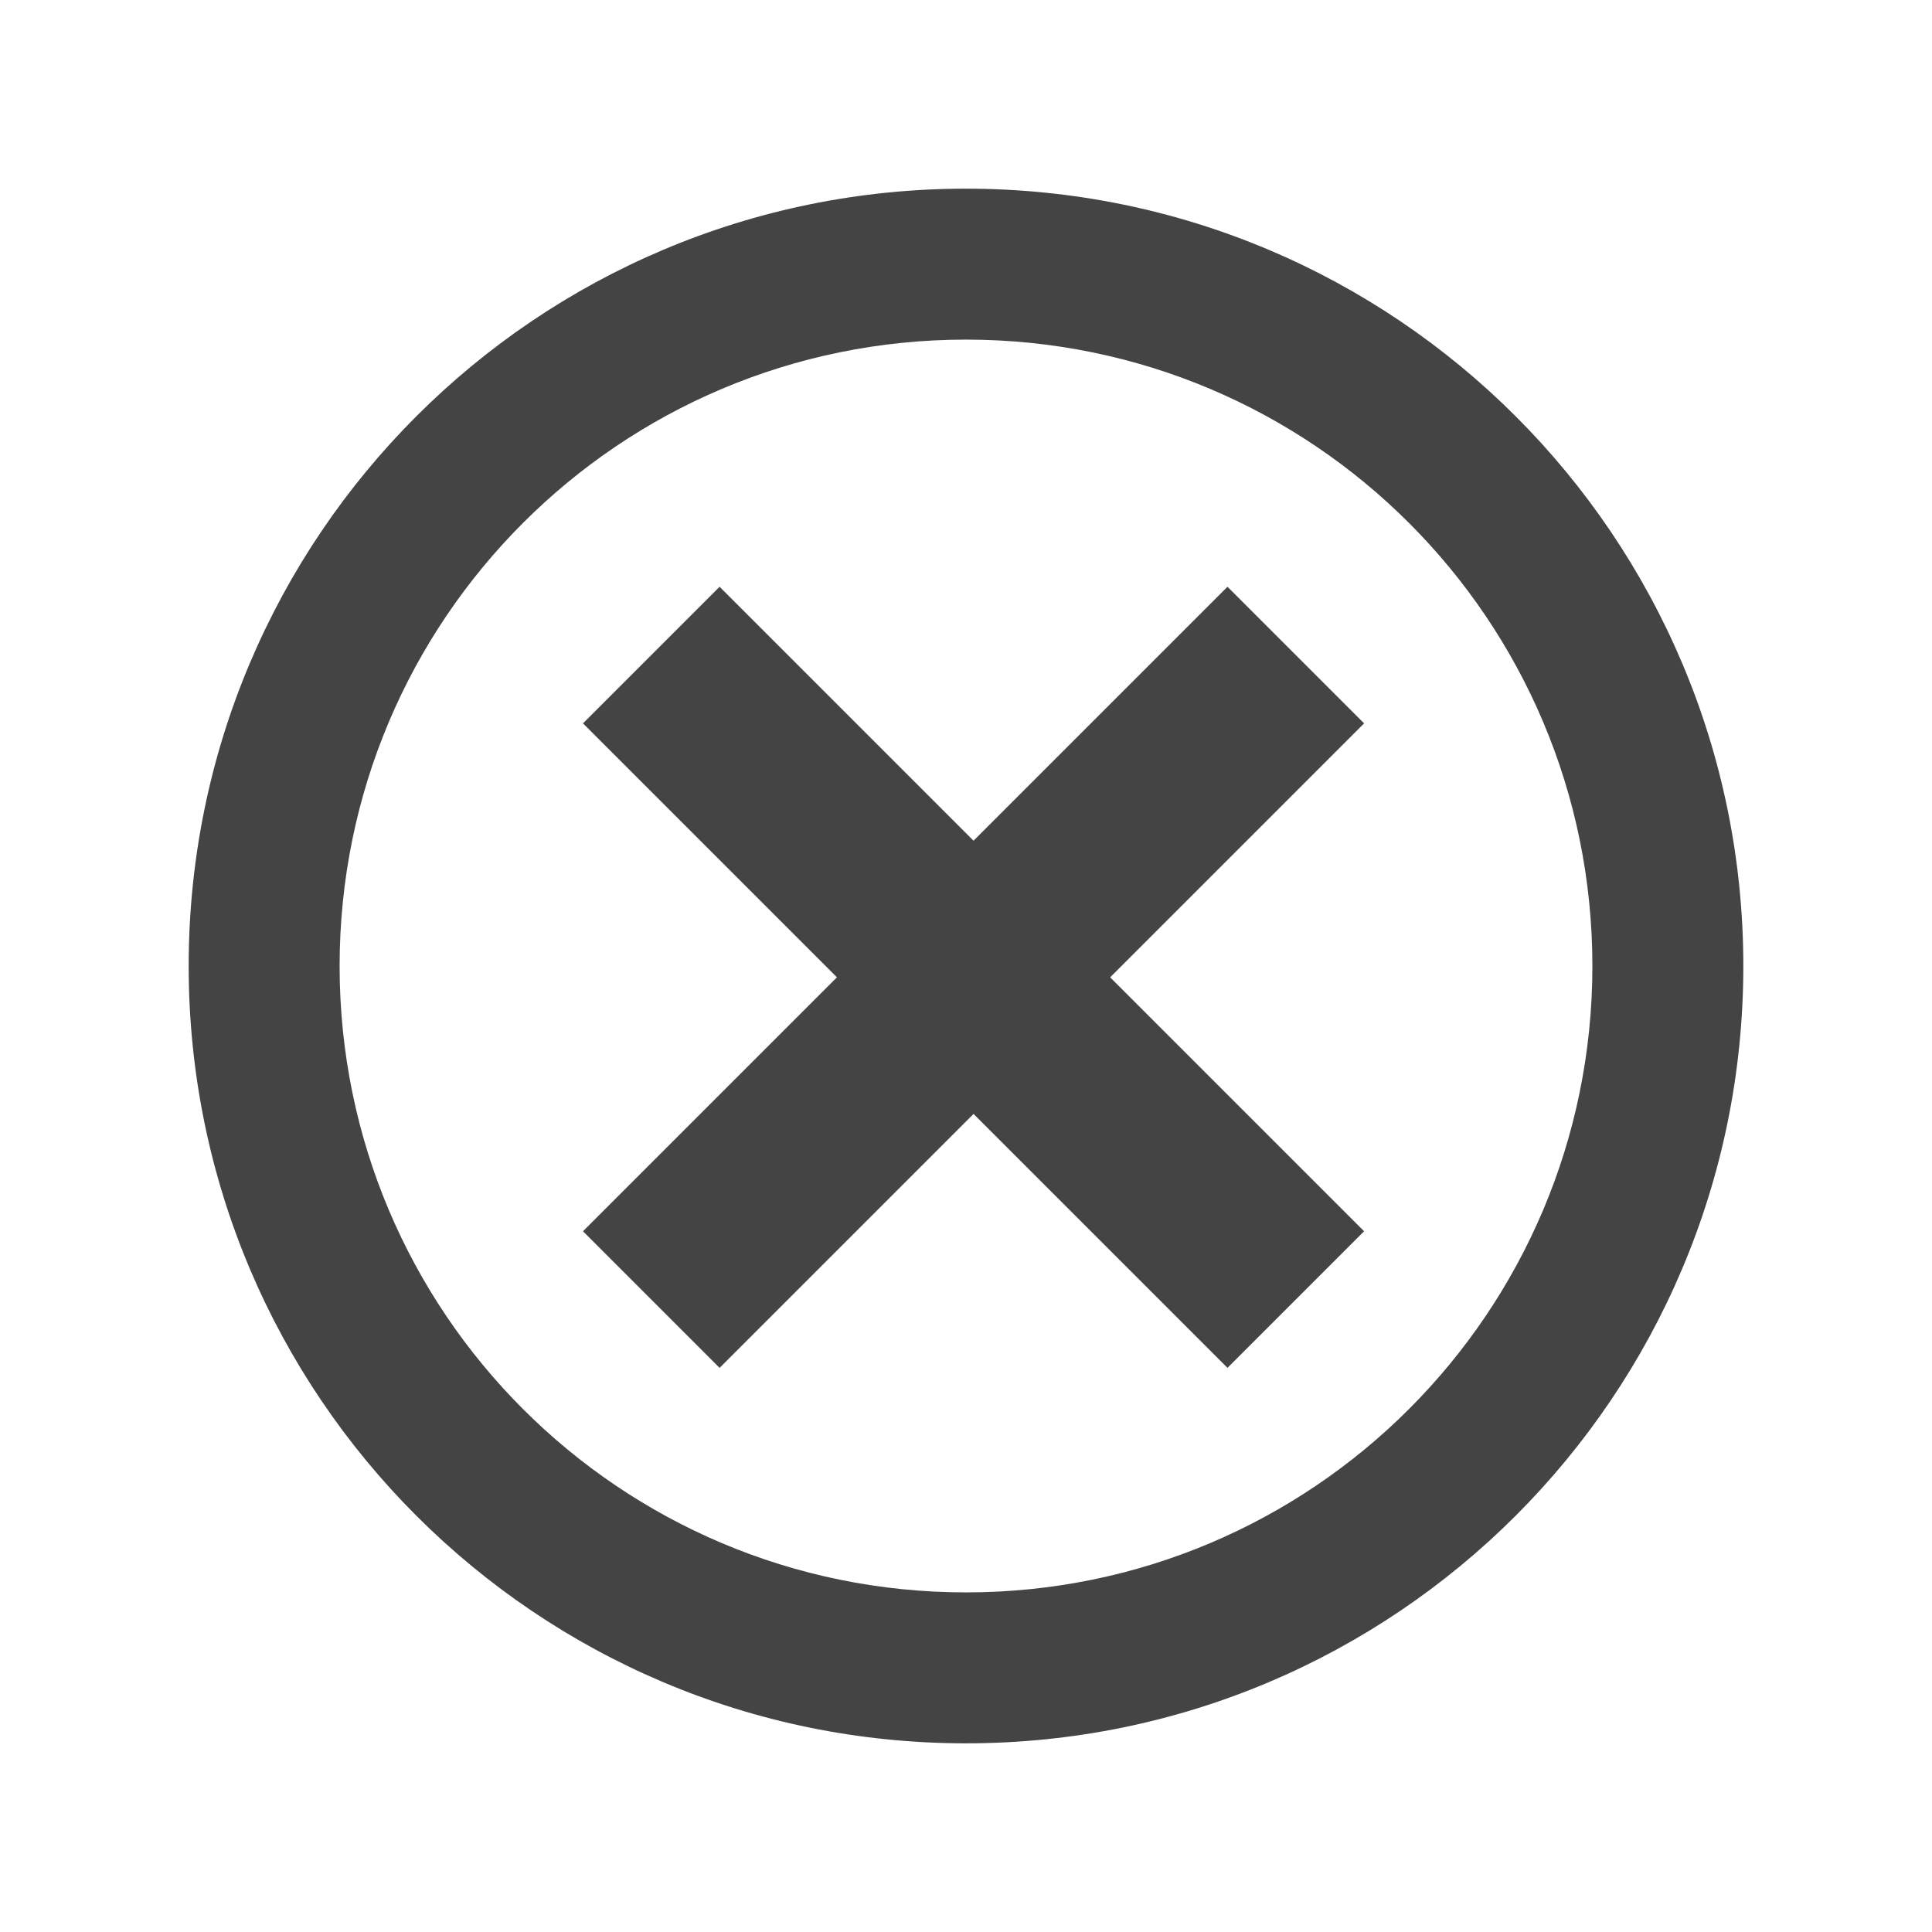
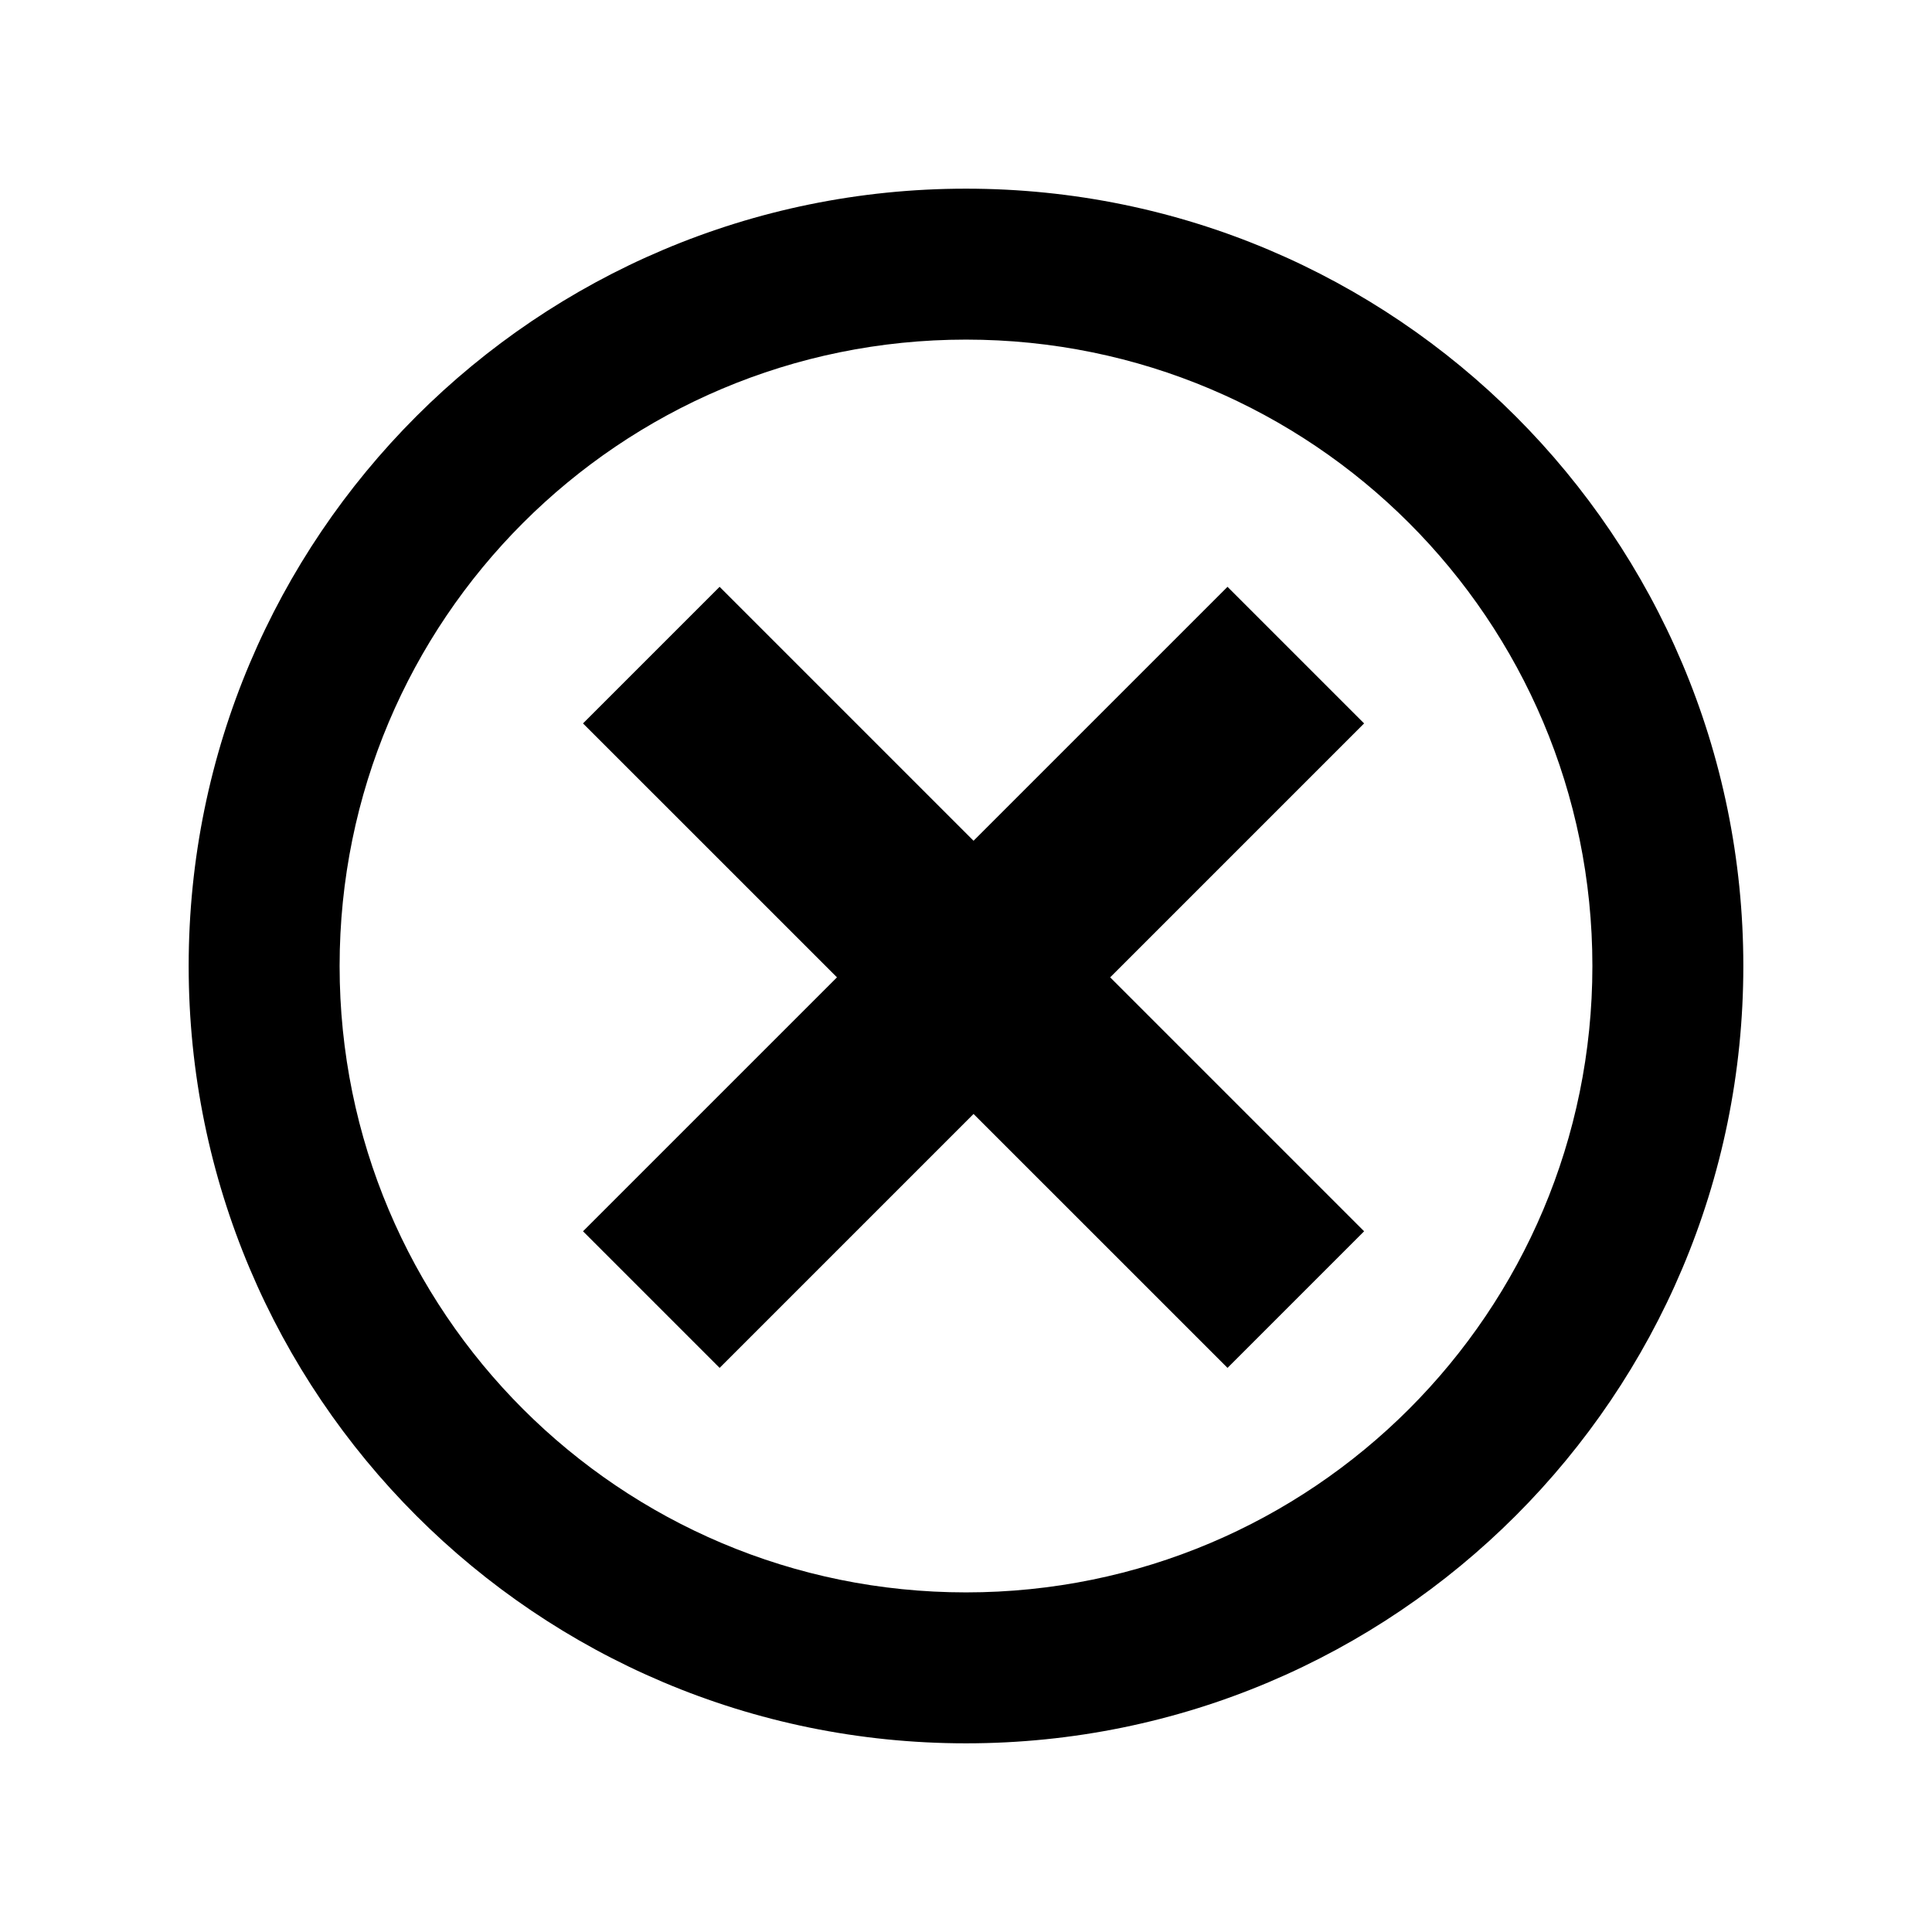
- <svg xmlns="http://www.w3.org/2000/svg" version="1.1" id="Layer_1" x="0px" y="0px" viewBox="0 0 512 512" enable-background="new 0 0 512 512" xml:space="preserve">
-   <path id="x-mark-4-icon" fill="#444444" d="M462,256c0,113.8-92.2,206-206,206S50,369.8,50,256S142.2,50,256,50S462,142.2,462,256z   M422,256c0-91.8-74.3-166-166-166c-91.8,0-166,74.3-166,166c0,91.8,74.3,166,166,166C347.8,422,422,347.7,422,256z M325.3,362.5  L258,295.2l-67.3,67.3l-36.2-36.2l67.3-67.3l-67.3-67.3l36.2-36.2l67.3,67.3l67.3-67.3l36.2,36.2L294.2,259l67.3,67.3L325.3,362.5z" />
+ <svg xmlns="http://www.w3.org/2000/svg" version="1.1" id="Layer_1" x="0px" y="0px" width="64px" height="64px" viewBox="388.945 563.275 64 64" enable-background="new 388.945 563.275 64 64" xml:space="preserve">
+   <path id="x-mark-4-icon" d="M446.695,595.275c0,14.225-11.525,25.75-25.75,25.75c-14.225,0-25.75-11.525-25.75-25.75  s11.525-25.75,25.75-25.75C435.17,569.525,446.695,581.05,446.695,595.275z M441.695,595.275c0-11.475-9.287-20.75-20.75-20.75  c-11.475,0-20.75,9.287-20.75,20.75c0,11.475,9.288,20.75,20.75,20.75C432.42,616.025,441.695,606.738,441.695,595.275z   M429.608,608.588l-8.413-8.412l-8.412,8.412l-4.525-4.525l8.413-8.412l-8.413-8.412l4.525-4.525l8.412,8.412l8.413-8.412  l4.525,4.525l-8.412,8.412l8.412,8.412L429.608,608.588z" />
</svg>
